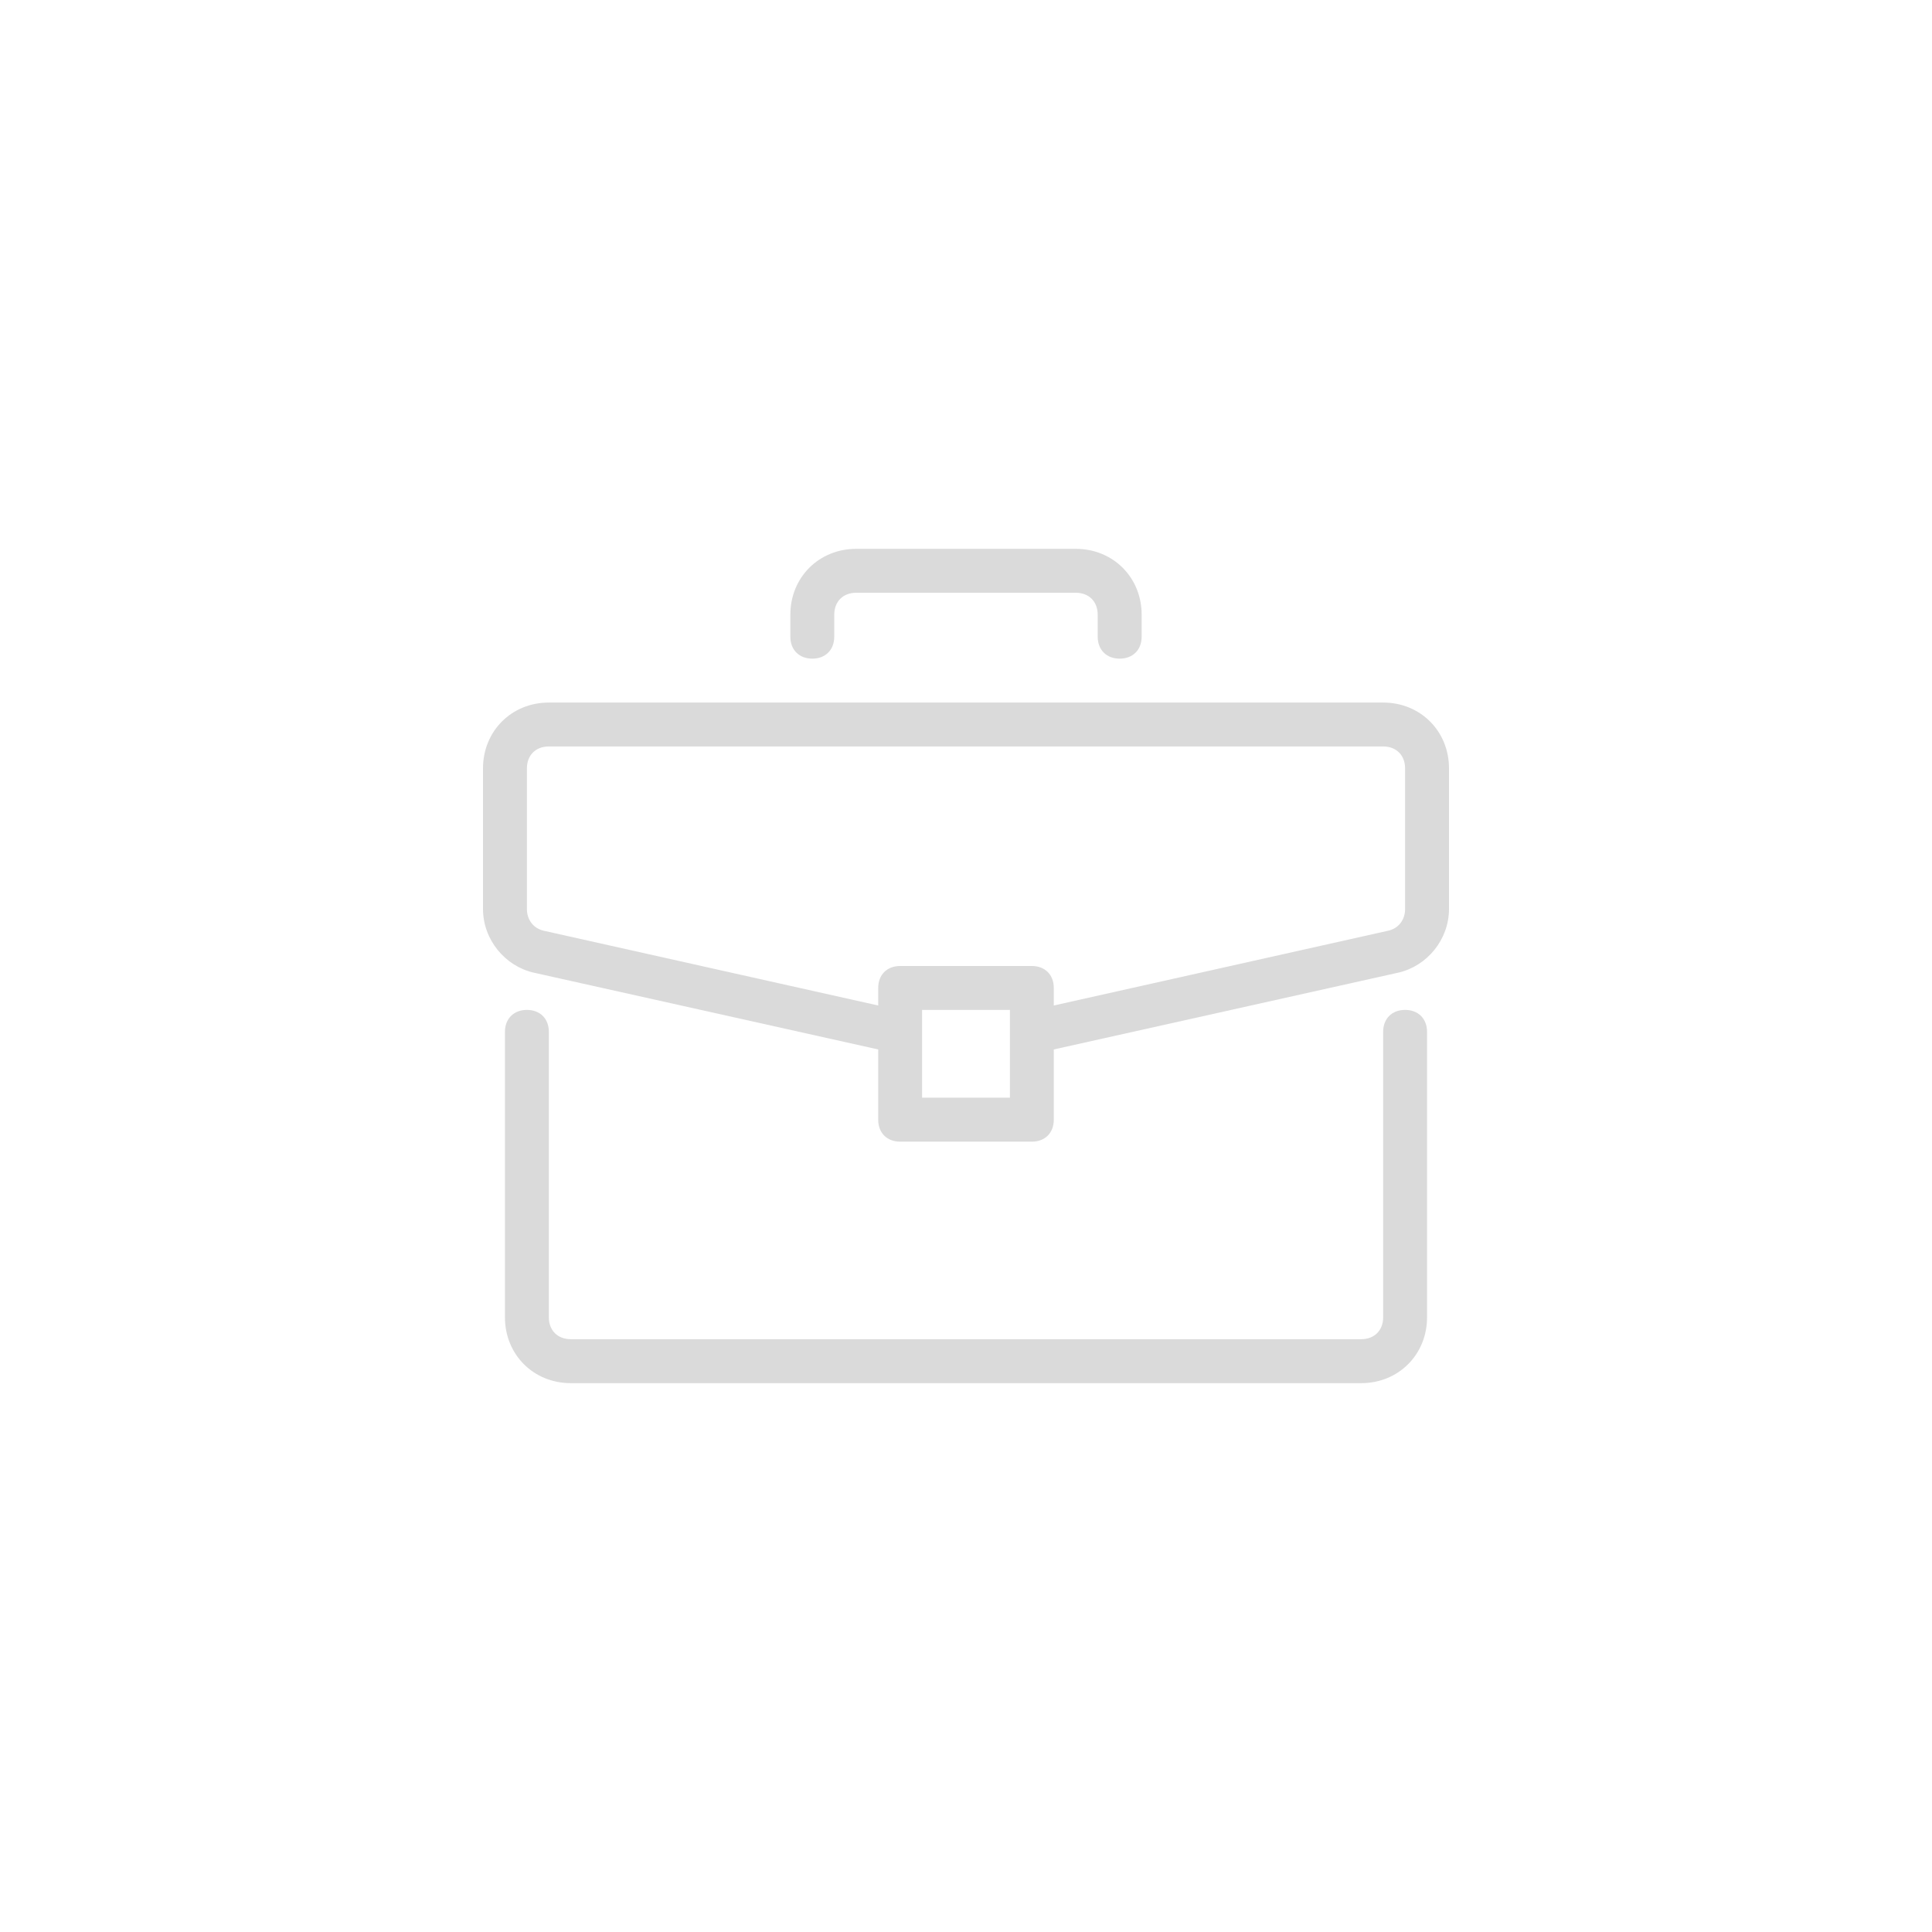
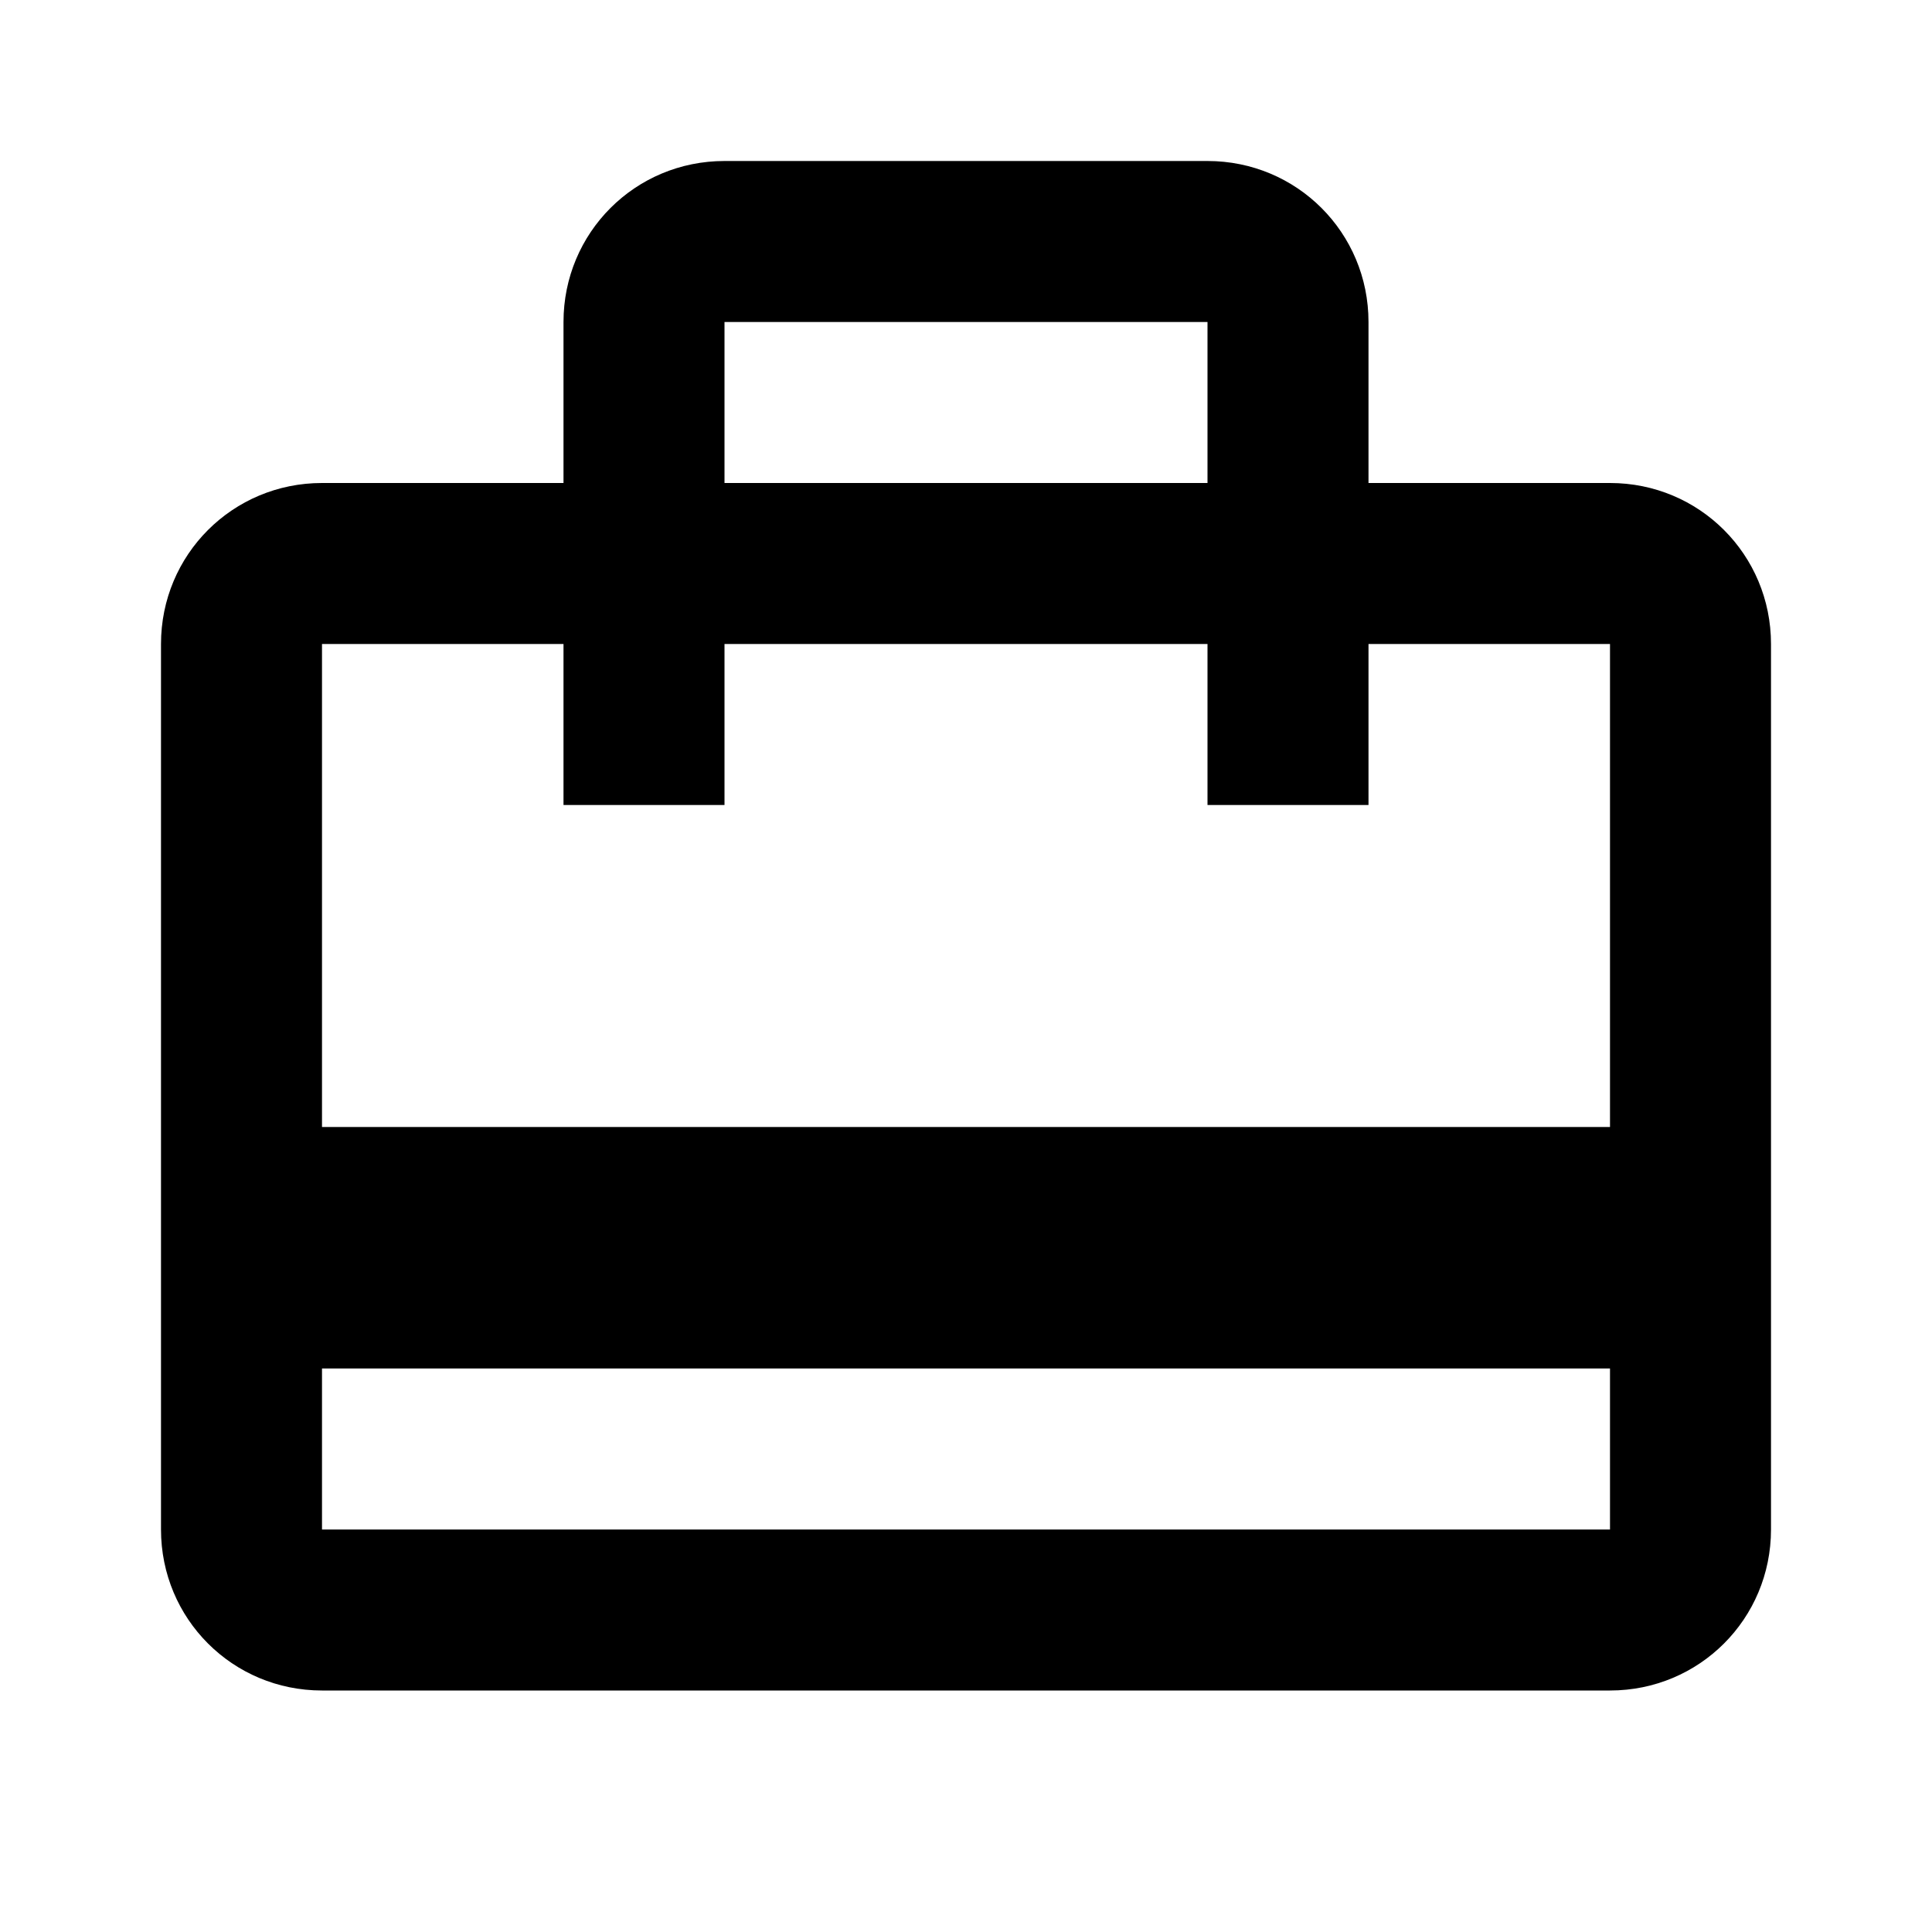
- <svg xmlns="http://www.w3.org/2000/svg" width="36" height="36" viewBox="0 0 36 36" fill="none">
-   <path d="M26.182 18.818C25.936 18.818 25.773 18.982 25.773 19.227V24.546C25.773 24.791 25.609 24.954 25.364 24.954H10.636C10.391 24.954 10.227 24.791 10.227 24.546V19.227C10.227 18.982 10.064 18.818 9.818 18.818C9.573 18.818 9.409 18.982 9.409 19.227V24.546C9.409 25.241 9.941 25.773 10.636 25.773H25.364C26.059 25.773 26.591 25.241 26.591 24.546V19.227C26.591 18.982 26.427 18.818 26.182 18.818Z" fill="#DADADA" />
-   <path d="M25.773 13.091H10.227C9.532 13.091 9 13.623 9 14.318V16.936C9 17.509 9.409 18 9.941 18.123L16.364 19.555V20.864C16.364 21.109 16.527 21.273 16.773 21.273H19.227C19.473 21.273 19.636 21.109 19.636 20.864V19.555L26.059 18.123C26.591 18 27 17.509 27 16.936V14.318C27 13.623 26.468 13.091 25.773 13.091ZM18.818 20.454H17.182V18.818H18.818V20.454ZM26.182 16.936C26.182 17.141 26.059 17.305 25.855 17.345L19.636 18.736V18.409C19.636 18.164 19.473 18 19.227 18H16.773C16.527 18 16.364 18.164 16.364 18.409V18.736L10.146 17.346C9.941 17.305 9.818 17.141 9.818 16.936V14.318C9.818 14.073 9.982 13.909 10.227 13.909H25.773C26.018 13.909 26.182 14.073 26.182 14.318V16.936V16.936Z" fill="#DADADA" />
-   <path d="M20.046 10.227H15.954C15.259 10.227 14.727 10.759 14.727 11.454V11.864C14.727 12.109 14.891 12.273 15.136 12.273C15.382 12.273 15.545 12.109 15.545 11.864V11.454C15.545 11.209 15.709 11.045 15.954 11.045H20.045C20.291 11.045 20.454 11.209 20.454 11.454V11.864C20.454 12.109 20.618 12.273 20.864 12.273C21.109 12.273 21.273 12.109 21.273 11.864V11.454C21.273 10.759 20.741 10.227 20.046 10.227Z" fill="#DADADA" />
+ <svg xmlns="http://www.w3.org/2000/svg" width="24" height="24" viewBox="0 0 24 24">
+   <path d="M20 6h-3V4c0-1.11-.89-2-2-2H9c-1.11 0-2 .89-2 2v2H4c-1.11 0-2 .89-2 2v11c0 1.11.89 2 2 2h16c1.11 0 2-.89 2-2V8c0-1.11-.89-2-2-2zM9 4h6v2H9V4zm11 15H4v-2h16v2zm0-5H4V8h3v2h2V8h6v2h2V8h3v6z" />
</svg>
